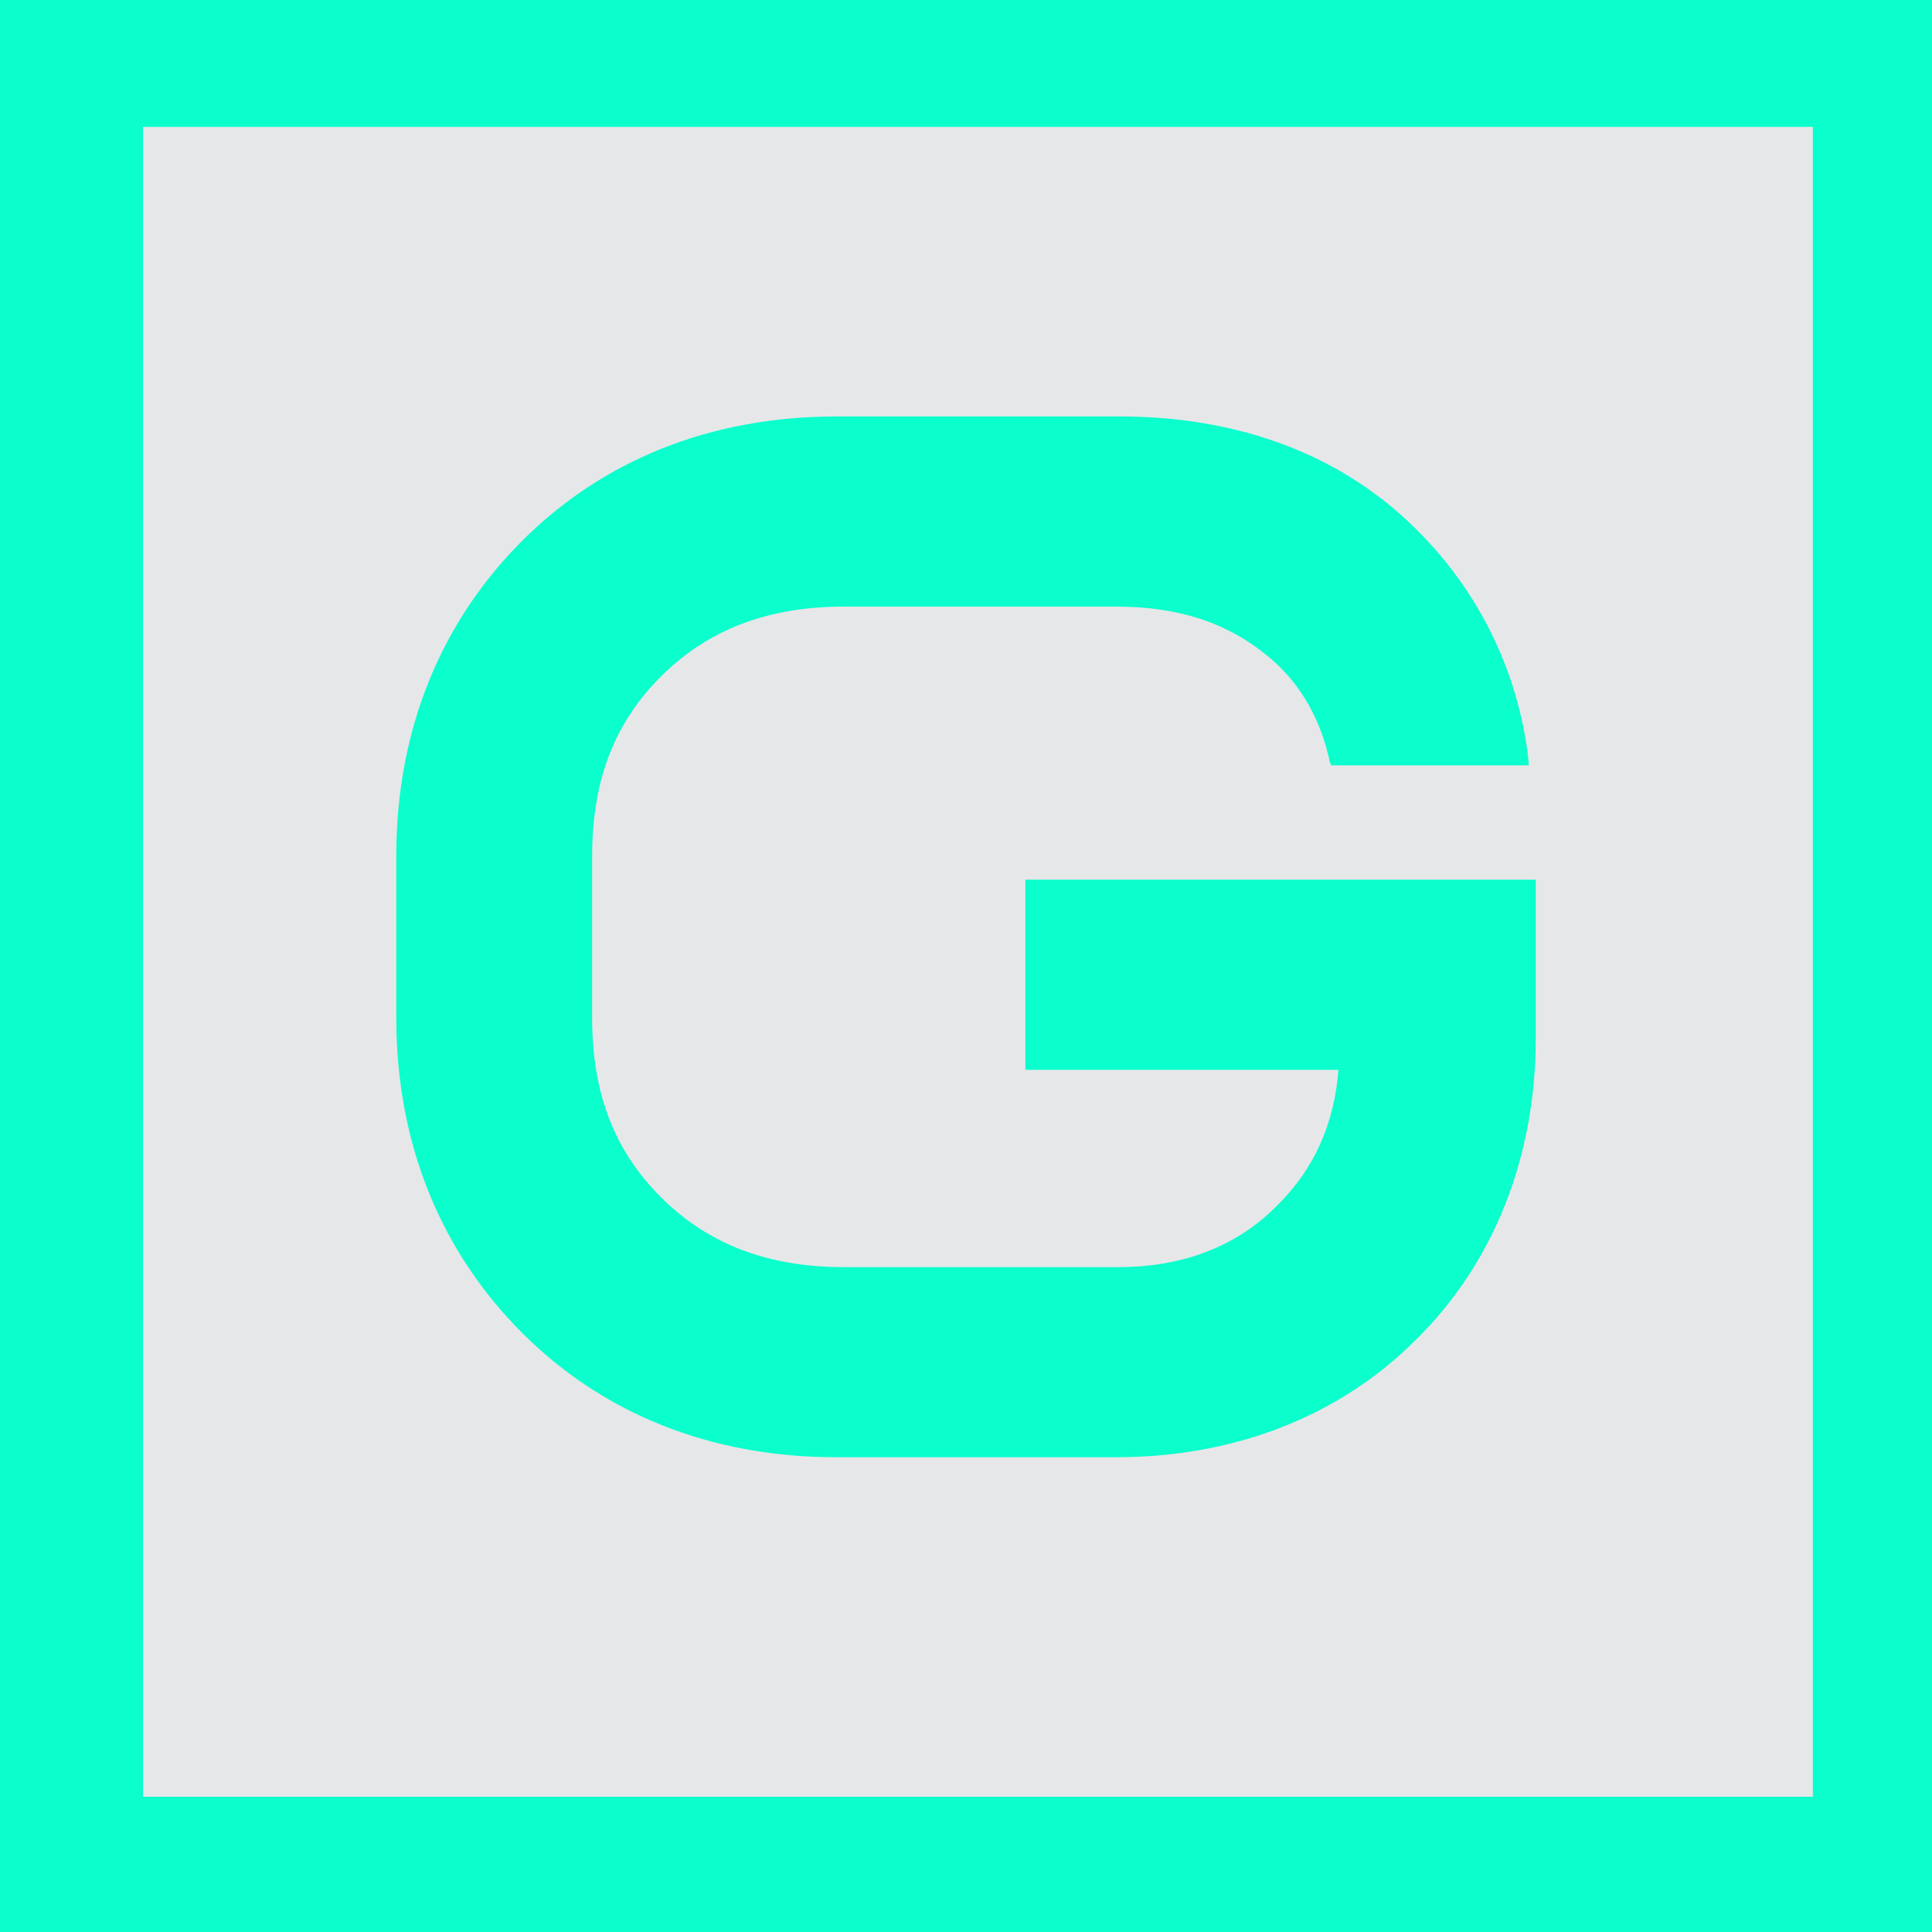
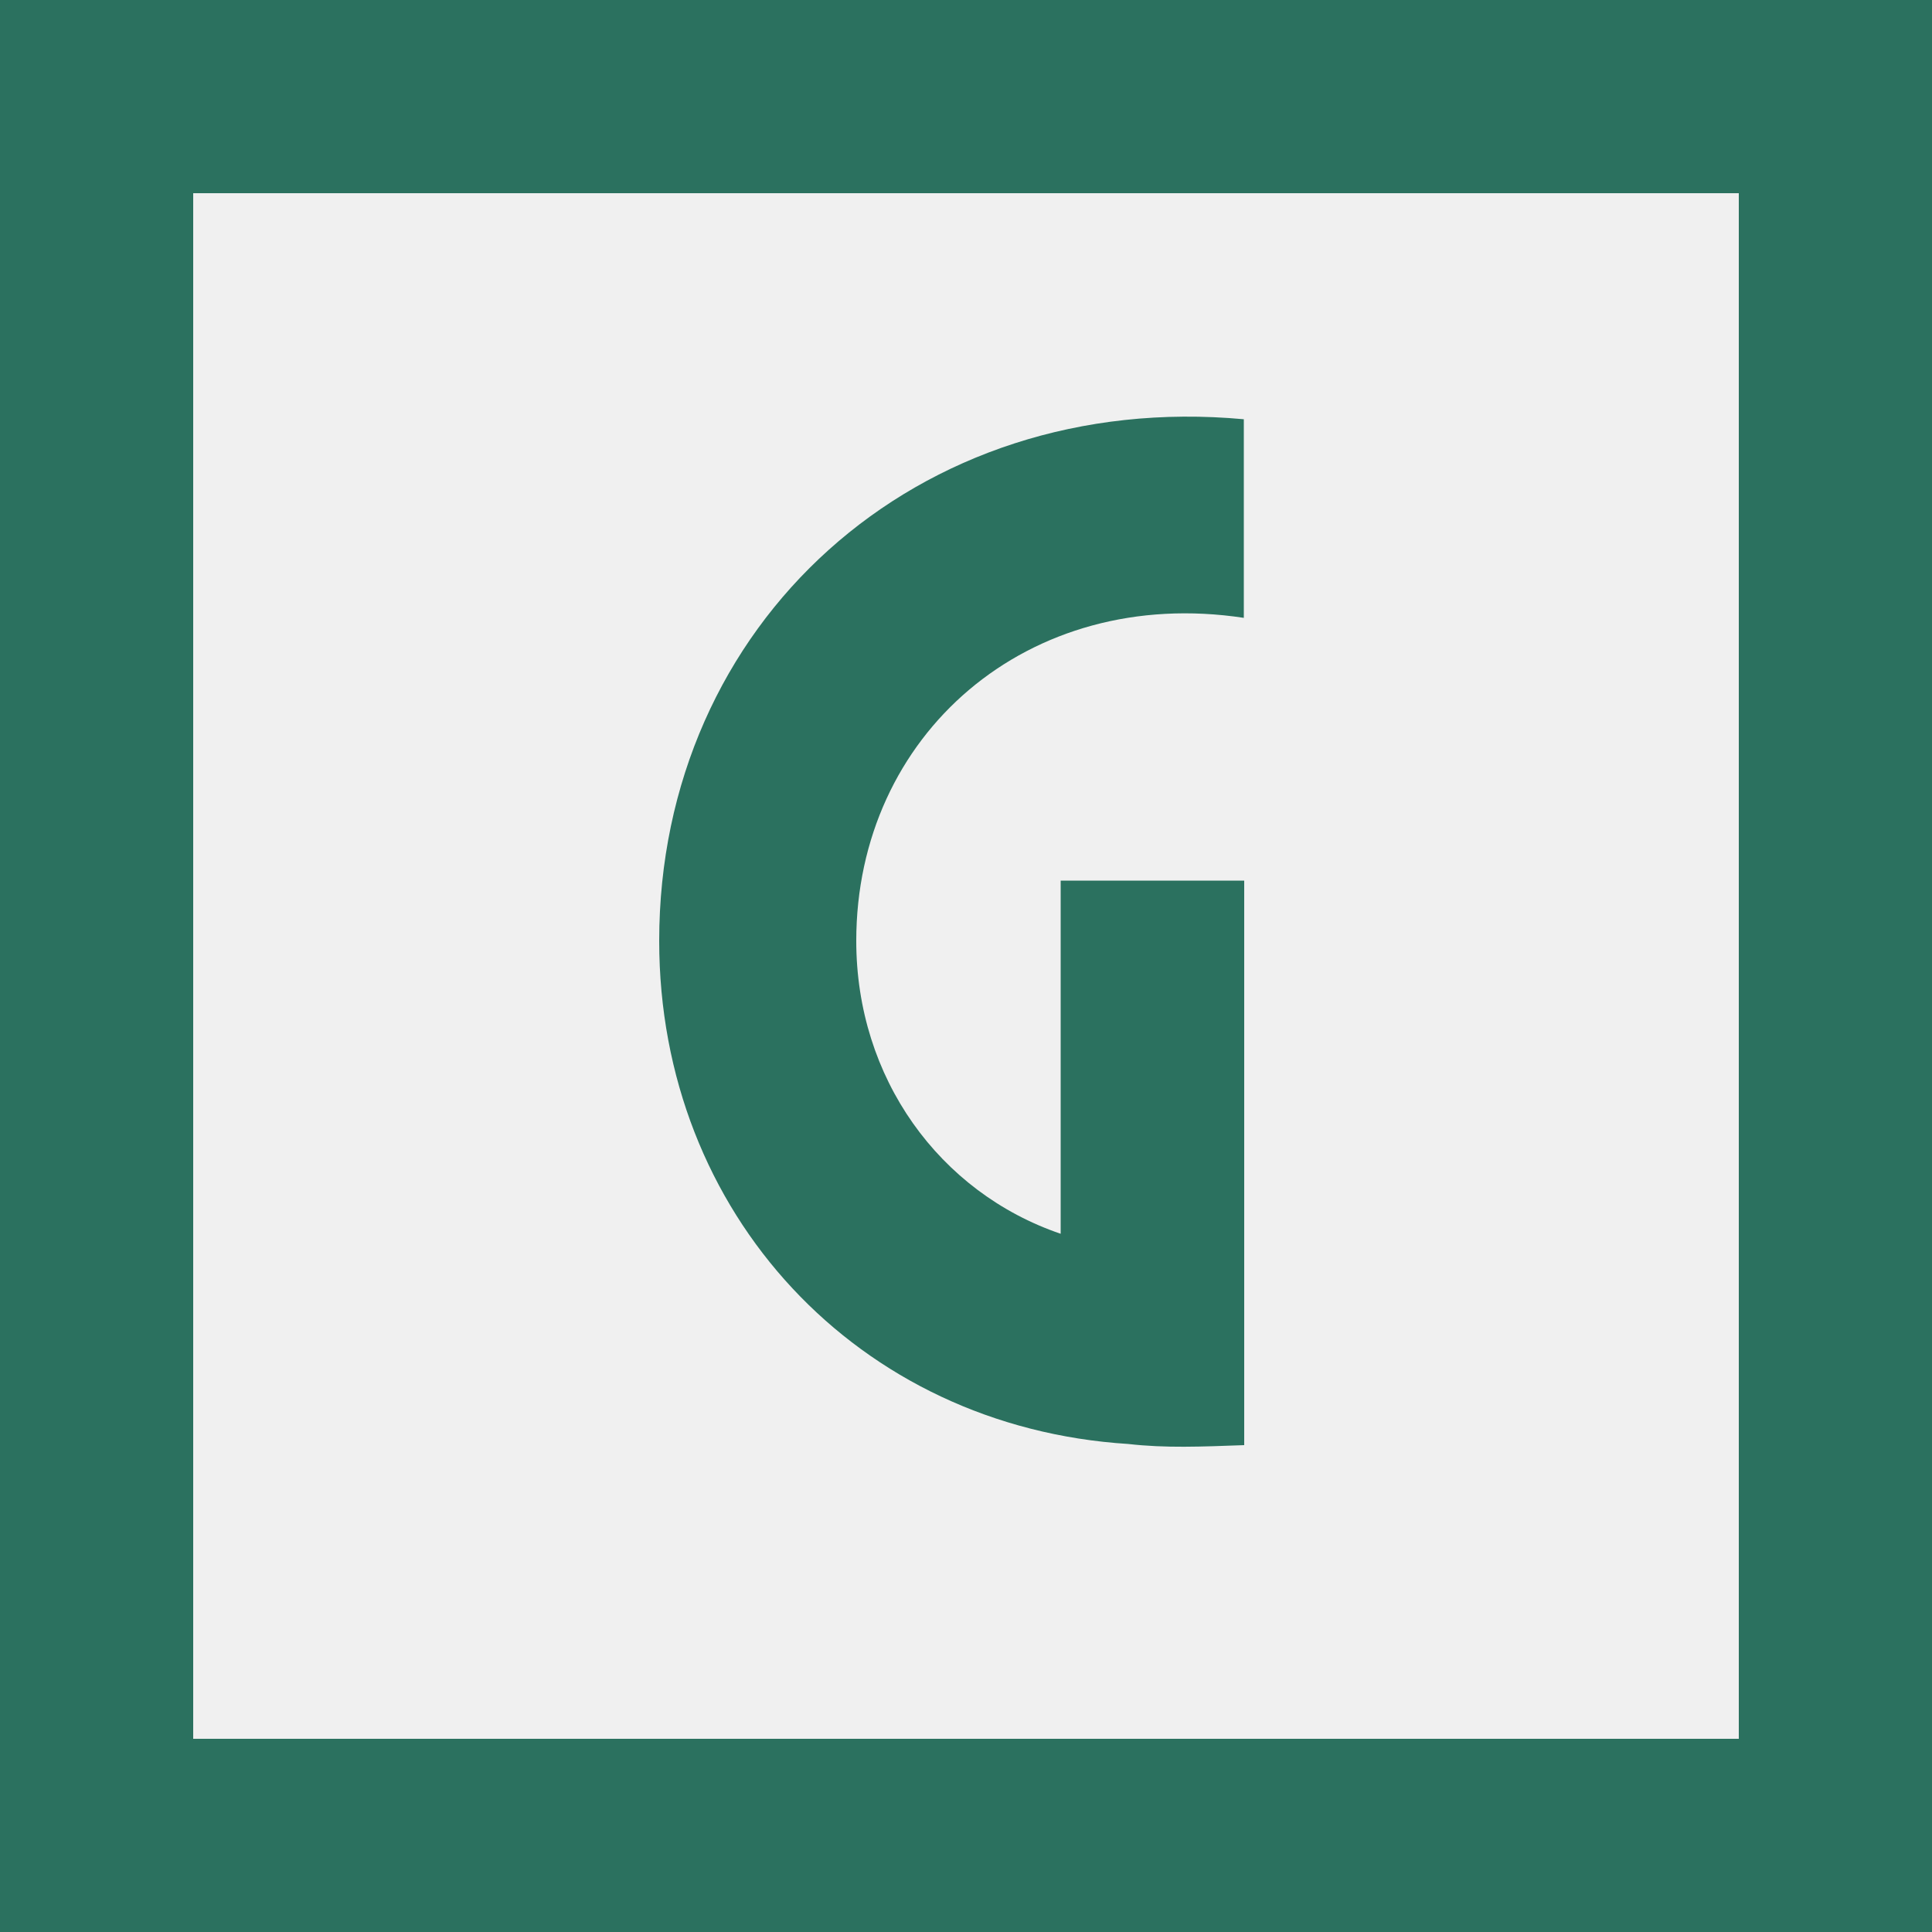
- <svg xmlns="http://www.w3.org/2000/svg" id="Layer_1" viewBox="0 0 500 500">
-   <defs>
-     <style>
-       .cls-1 {
-         fill: #0affcd;
-       }
- 
-       .cls-2 {
-         fill: #e6e7e9;
-         stroke: #0affcd;
-         stroke-miterlimit: 10;
-         stroke-width: 70px;
-       }
-     </style>
-   </defs>
-   <rect class="cls-2" x="2" y="-2.16" width="502.16" height="502.16" />
-   <path class="cls-1" d="M135.12,344.95c-20.72-20.72-32.56-48.47-32.56-81.4v-42.18c0-32.93,11.84-60.68,32.56-81.4,20.72-20.72,48.47-32.19,81.4-32.19h73.26c29.23,0,54.39,8.88,73.26,25.9,18.87,17.02,29.97,39.59,32.56,63.27v1.11h-51.06l-.37-.74c-2.22-10.73-7.4-20.35-15.91-27.38-10.73-8.88-23.31-12.95-39.59-12.95h-70.3c-19.61,0-35.15,5.92-47.36,18.13-11.84,11.84-17.76,26.64-17.76,46.25v42.18c0,19.61,5.92,34.41,17.76,46.25,12.21,12.21,27.75,18.13,47.36,18.13h71.04c17.02,0,31.08-5.55,41.44-16.28,9.25-9.25,14.43-20.72,15.54-34.78h-81.03v-49.21h132.09v41.07c0,31.08-11.1,58.46-31.08,78.07-19.61,19.61-46.62,30.34-77.7,30.34h-72.15c-32.93,0-60.68-11.47-81.4-32.19Z" />
+ <svg xmlns="http://www.w3.org/2000/svg" version="1.1" id="Vrstva_1" x="0px" y="0px" viewBox="0 0 500 500" style="enable-background:new 0 0 500 500;" xml:space="preserve">
+   <style type="text/css">
+ 	.st0{fill:#1D1D1B;}
+ 	.st1{fill:none;}
+ 	.st2{fill:#FFFFFF;}
+ 	.st3{fill:#231F20;}
+ 	.st4{fill:#FE3600;}
+ 	.st5{fill:#FFAFFF;}
+ 	.st6{fill:#2B715F;}
+ 	.st7{fill:#13090C;}
+ 	.st8{fill:#FB28AB;}
+ 	.st9{fill:#FB3E02;}
+ 	.st10{fill:#140E12;}
+ </style>
+   <g>
+     <path class="st6" d="M450,50v400H50V50H450 M500,0H0v500h500V0L500,0z" />
+   </g>
+   <g>
+     <rect x="-1.3" y="112.9" class="st1" width="501.5" height="294.7" />
+     <path class="st6" d="M292,373.7c-69.9-4.4-121.4-59.6-121.4-130.2c0-82.1,66.6-142.8,151.3-135v51.4   c-55.9-8.5-100.3,30.3-100.3,83.6c0,35.5,21.5,65.1,52.9,75.8v-91.4H322v146.1C310.9,374.4,301.6,374.8,292,373.7z" />
+   </g>
</svg>
